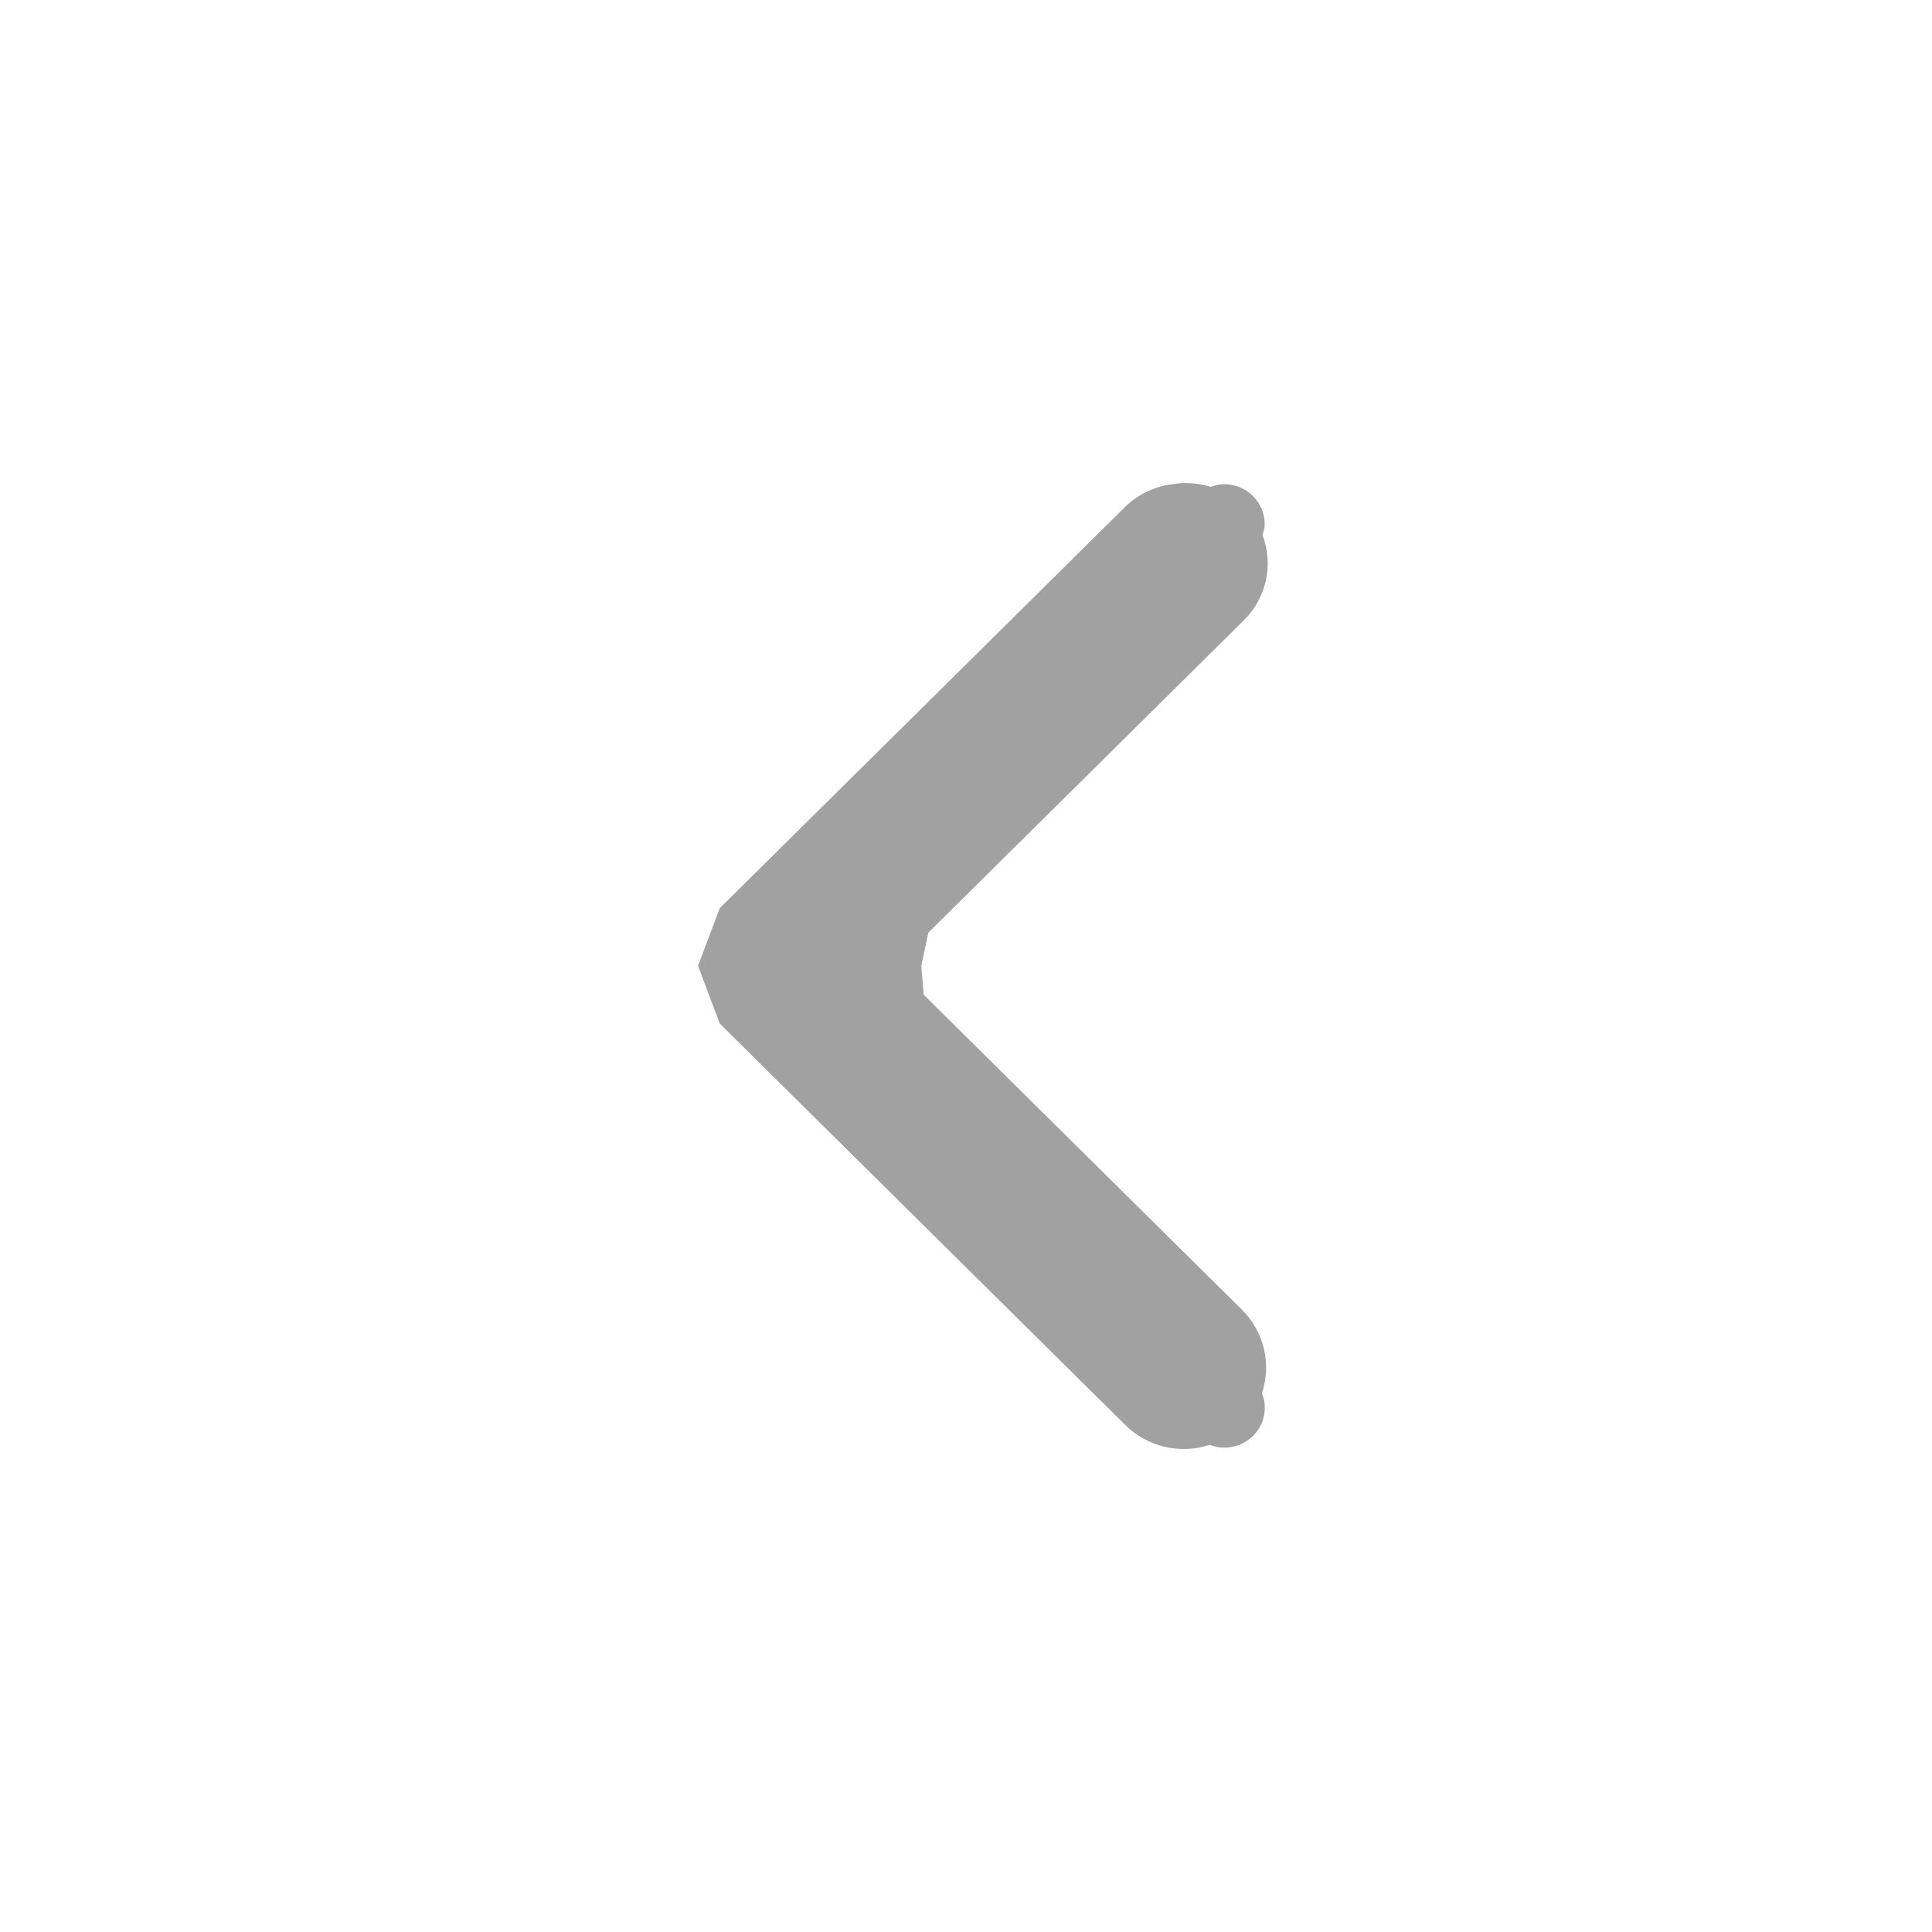
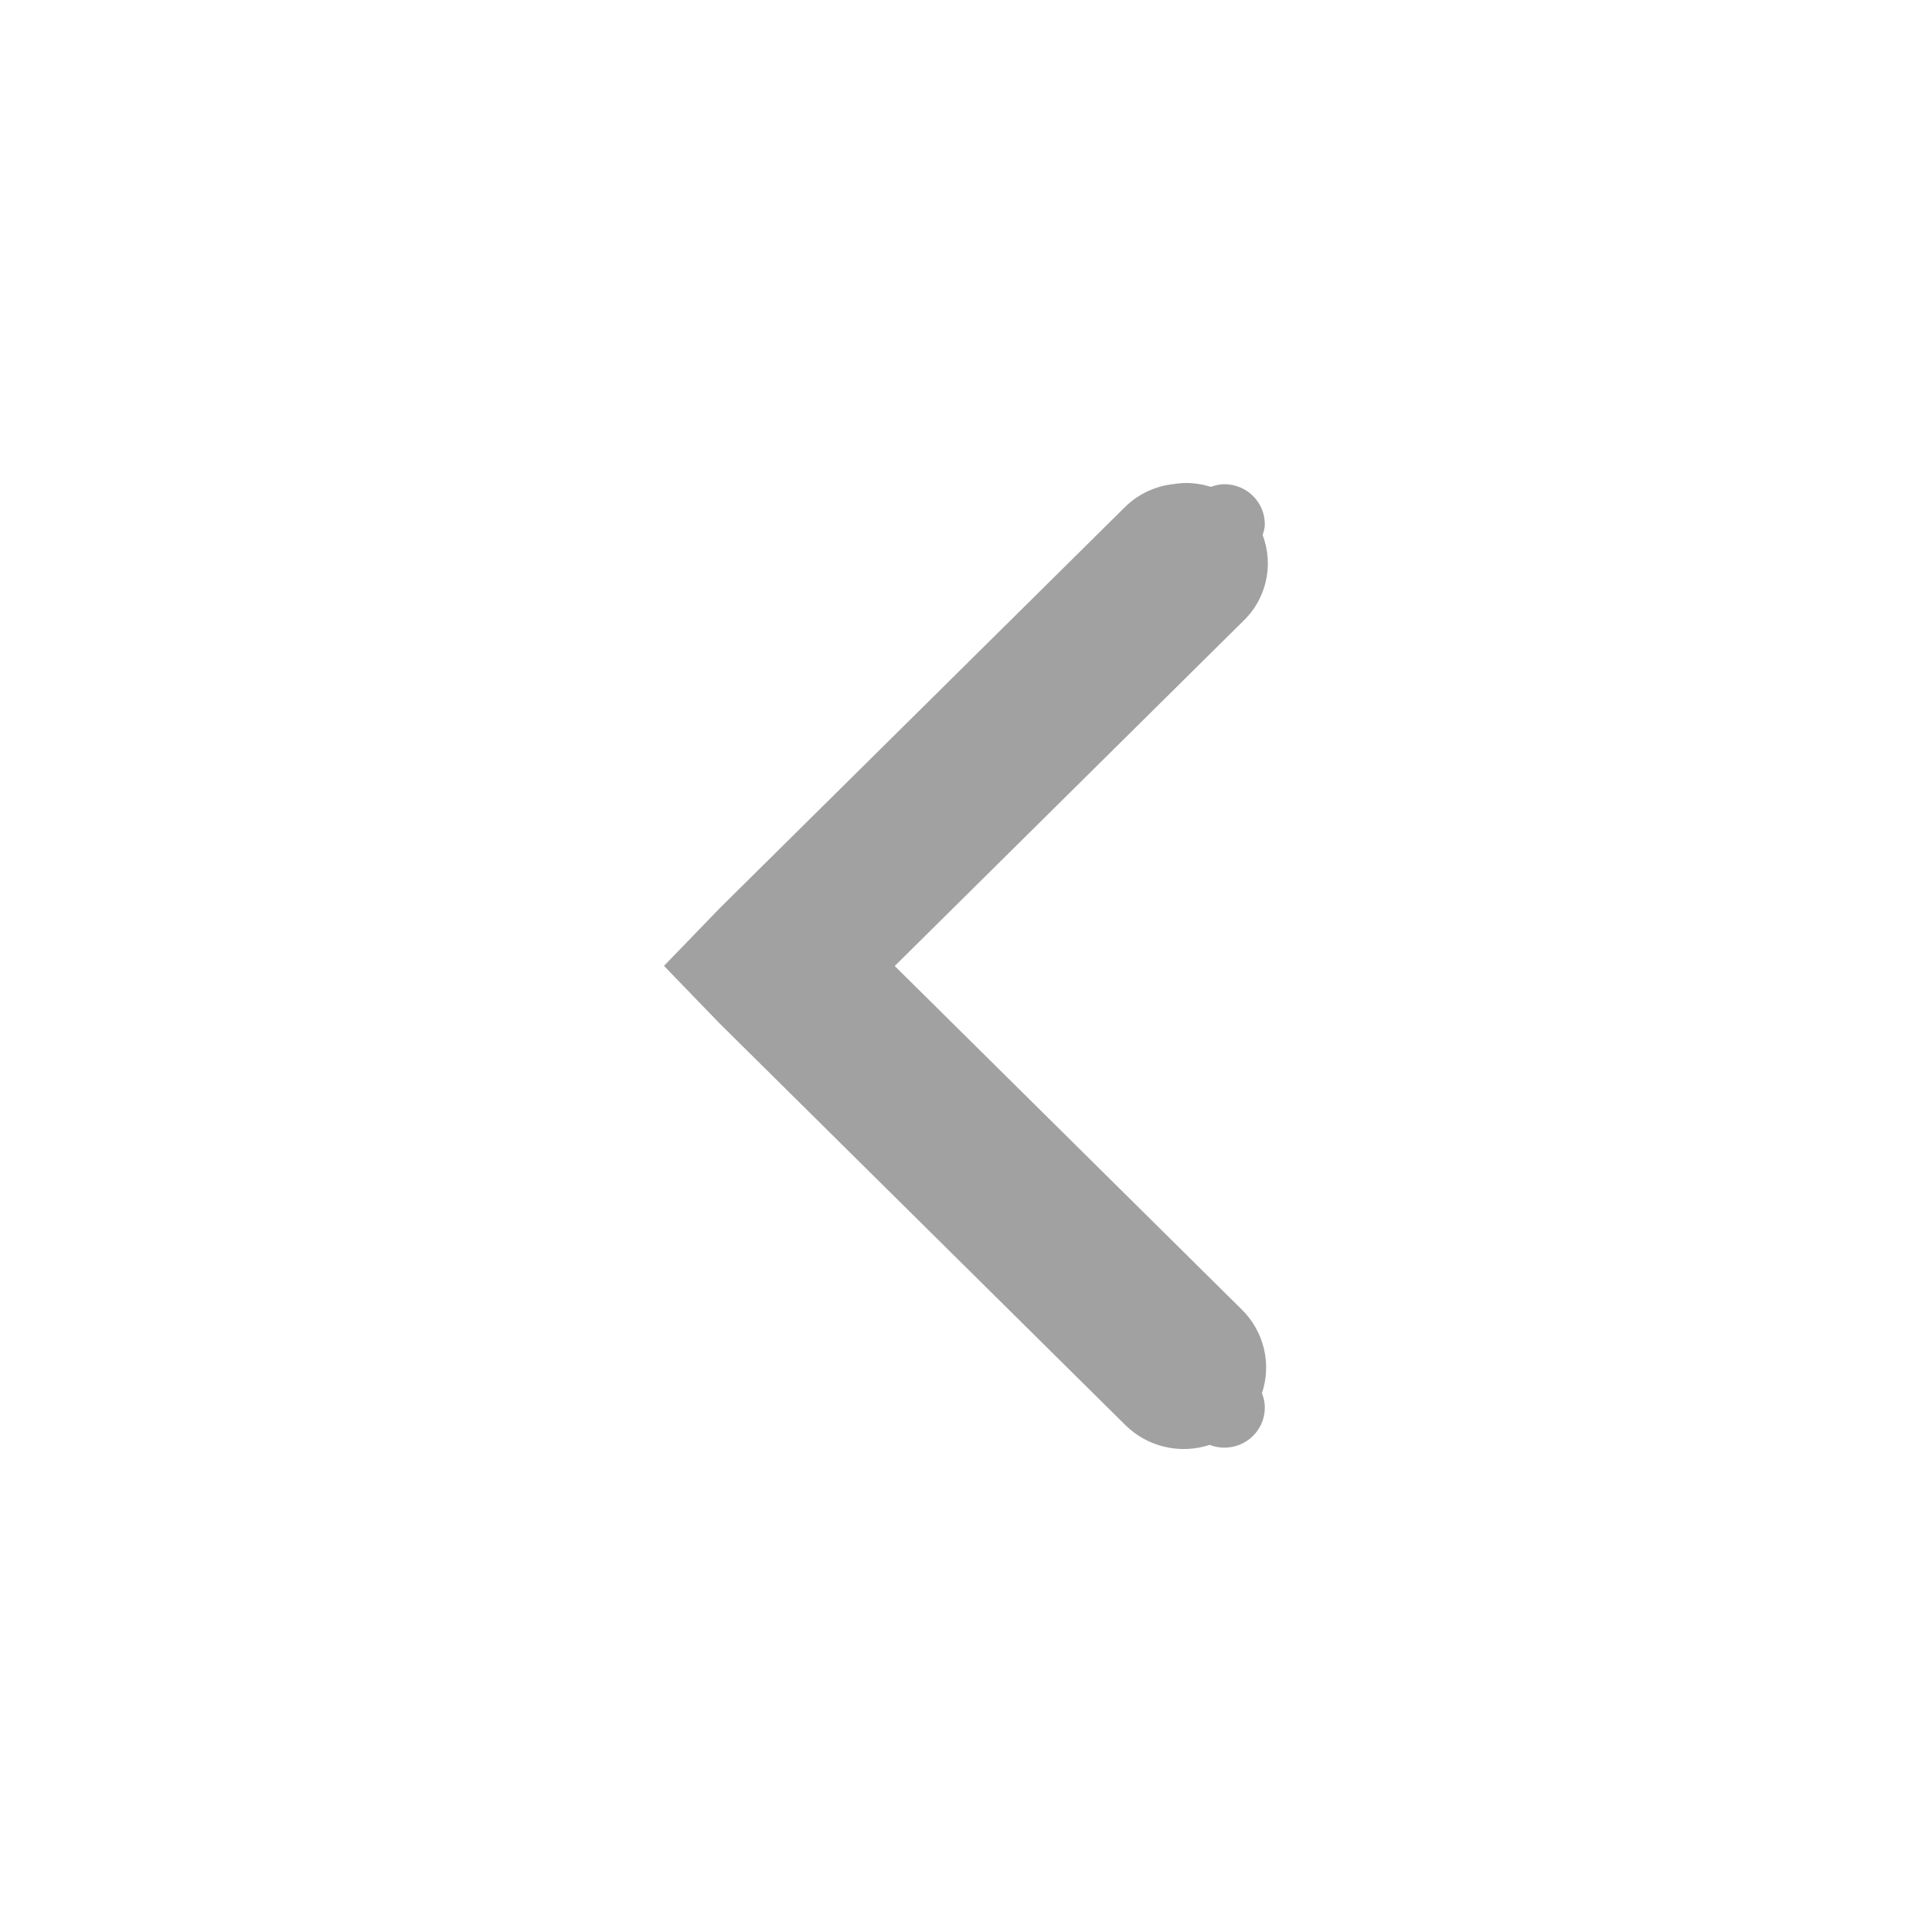
<svg xmlns="http://www.w3.org/2000/svg" height="16" id="svg7384" version="1.1" width="16">
  <defs id="defs7386" />
  <g id="layer9" style="display:inline" transform="translate(-100.0002,-747)" />
  <g id="layer10" transform="translate(-100.0002,-747)" />
  <g id="layer11" transform="translate(-100.0002,-747)" />
  <g id="layer13" transform="translate(-100.0002,-747)" />
  <g id="layer14" transform="translate(-100.0002,-747)" />
  <g id="layer15" style="display:inline" transform="translate(-100.0002,-747)" />
  <g id="g71291" style="display:inline" transform="translate(-100.0002,-747)" />
  <g id="g4953" style="display:inline" transform="translate(-100.0002,-747)" />
  <g id="layer12" style="display:inline" transform="translate(-100.0002,-747)">
-     <path style="color:#000000;font-style:normal;font-variant:normal;font-weight:normal;font-stretch:normal;font-size:medium;line-height:normal;font-family:Sans;-inkscape-font-specification:Sans;text-indent:0;text-align:start;text-decoration:none;text-decoration-line:none;letter-spacing:normal;word-spacing:normal;text-transform:none;writing-mode:lr-tb;direction:ltr;baseline-shift:baseline;text-anchor:start;display:inline;overflow:visible;visibility:visible;fill:#a1a1a1;fill-opacity:1;stroke:none;stroke-width:2;marker:none;enable-background:accumulate" d="m 109.823,751 c -0.035,3.4e-4 -0.069,0.003 -0.104,0.009 -0.15,0.016 -0.291,0.082 -0.399,0.187 l -3.359,3.325 -0.18,0.478 0.18,0.478 3.359,3.325 c 0.183,0.181 0.453,0.244 0.698,0.164 0.037,0.014 0.078,0.023 0.121,0.023 0.186,0 0.336,-0.148 0.336,-0.332 0,-0.042 -0.009,-0.082 -0.024,-0.119 0.081,-0.243 0.017,-0.51 -0.165,-0.691 l -2.636,-2.609 -0.02,-0.238 0.058,-0.276 2.597,-2.571 c 0.199,-0.184 0.267,-0.469 0.171,-0.721 0.008,-0.029 0.018,-0.058 0.018,-0.09 0,-0.184 -0.15,-0.332 -0.336,-0.332 -0.04,0 -0.076,0.01 -0.112,0.022 -0.066,-0.021 -0.135,-0.031 -0.205,-0.031 z" id="path6040" />
+     <path style="color:#000000;font-style:normal;font-variant:normal;font-weight:normal;font-stretch:normal;font-size:medium;line-height:normal;font-family:Sans;-inkscape-font-specification:Sans;text-indent:0;text-align:start;text-decoration:none;text-decoration-line:none;letter-spacing:normal;word-spacing:normal;text-transform:none;direction:ltr;block-progression:tb;writing-mode:lr-tb;baseline-shift:baseline;text-anchor:start;display:inline;overflow:visible;visibility:visible;fill:#a1a1a1;fill-opacity:1;stroke:none;stroke-width:2;marker:none;enable-background:accumulate" d="m 109.823,751 a 0.672,0.665 0 0 0 -0.104,0.009 0.672,0.665 0 0 0 -0.399,0.187 l -3.359,3.325 -0.462,0.478 0.462,0.478 3.359,3.325 a 0.683,0.676 0 0 0 0.698,0.164 c 0.037,0.014 0.078,0.023 0.121,0.023 0.186,0 0.336,-0.148 0.336,-0.332 0,-0.042 -0.009,-0.082 -0.024,-0.119 a 0.683,0.676 0 0 0 -0.165,-0.691 l -2.876,-2.847 2.876,-2.847 a 0.672,0.665 0 0 0 0.171,-0.721 c 0.008,-0.029 0.018,-0.058 0.018,-0.09 0,-0.184 -0.15,-0.332 -0.336,-0.332 -0.04,0 -0.076,0.01 -0.112,0.022 A 0.672,0.665 0 0 0 109.823,751 Z" id="path6040" />
  </g>
</svg>
